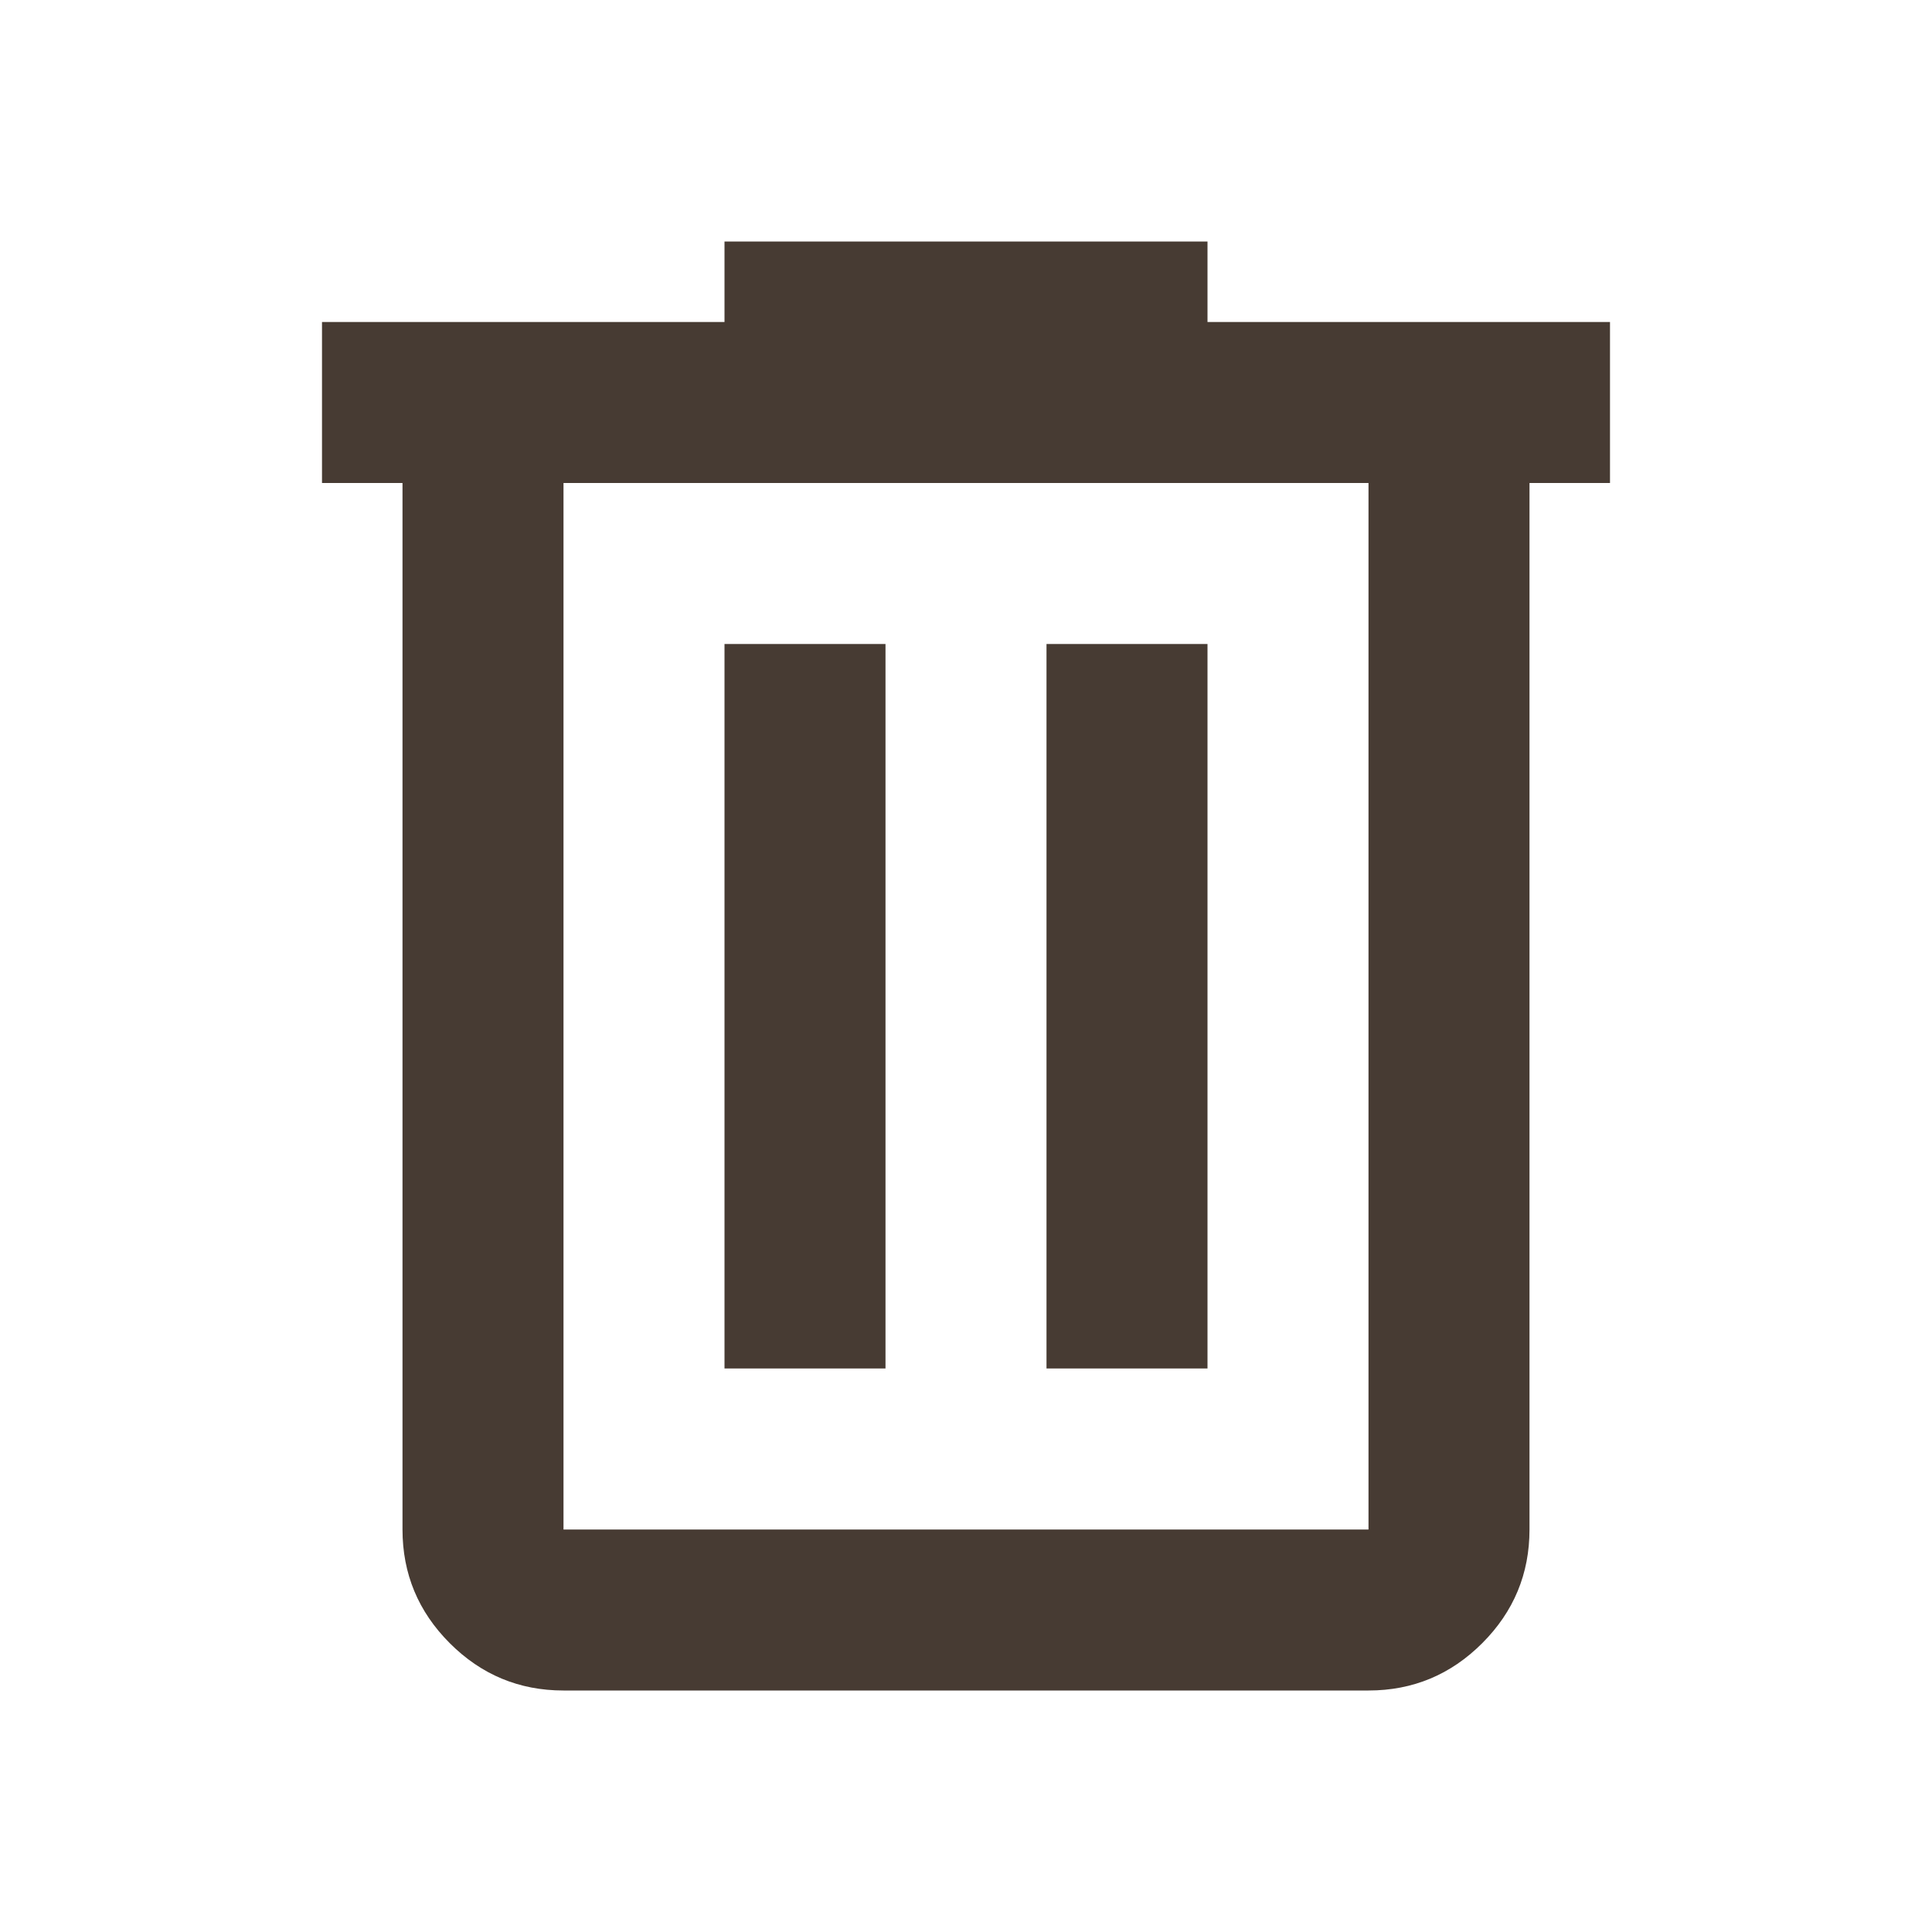
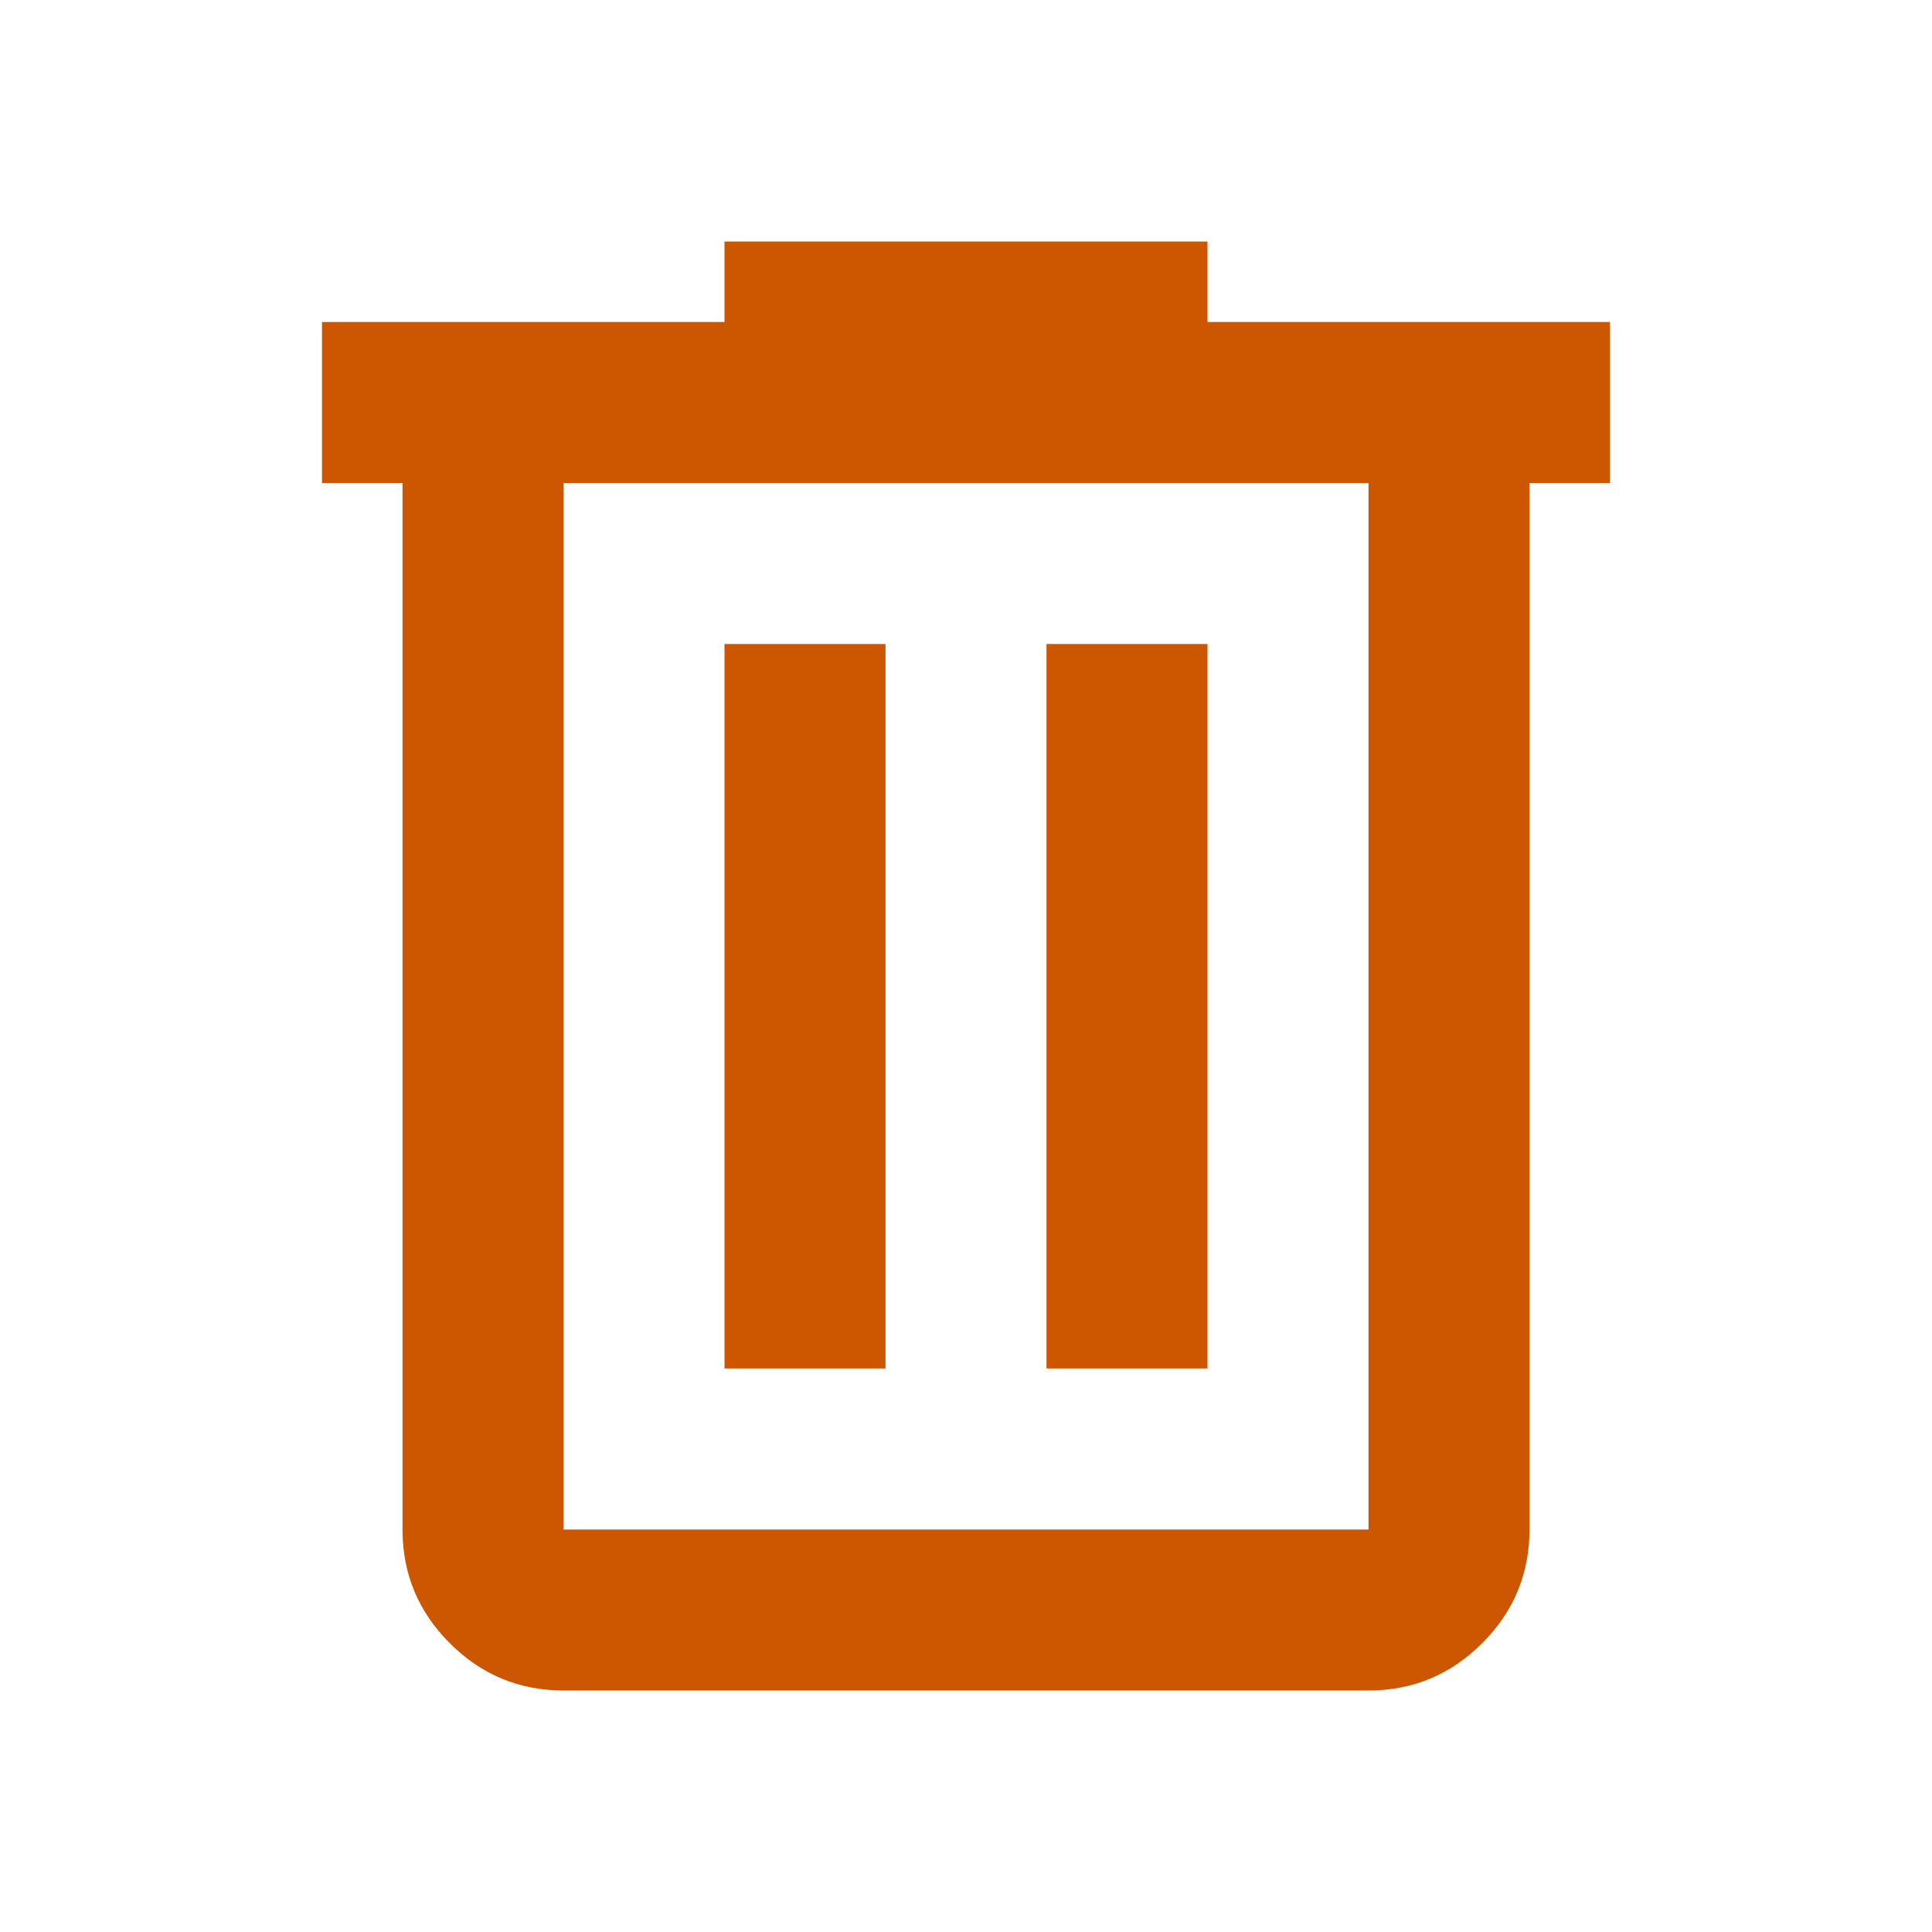
- <svg xmlns="http://www.w3.org/2000/svg" height="24px" viewBox="0 -960 960 960" width="24px" fill="#473b33">
+ <svg xmlns="http://www.w3.org/2000/svg" height="24px" viewBox="0 -960 960 960" width="24px" fill="#cd5700">
  <path d="M280-120q-33 0-56.5-23.5T200-200v-520h-40v-80h200v-40h240v40h200v80h-40v520q0 33-23.5 56.5T680-120H280Zm400-600H280v520h400v-520ZM360-280h80v-360h-80v360Zm160 0h80v-360h-80v360ZM280-720v520-520Z" />
</svg>
